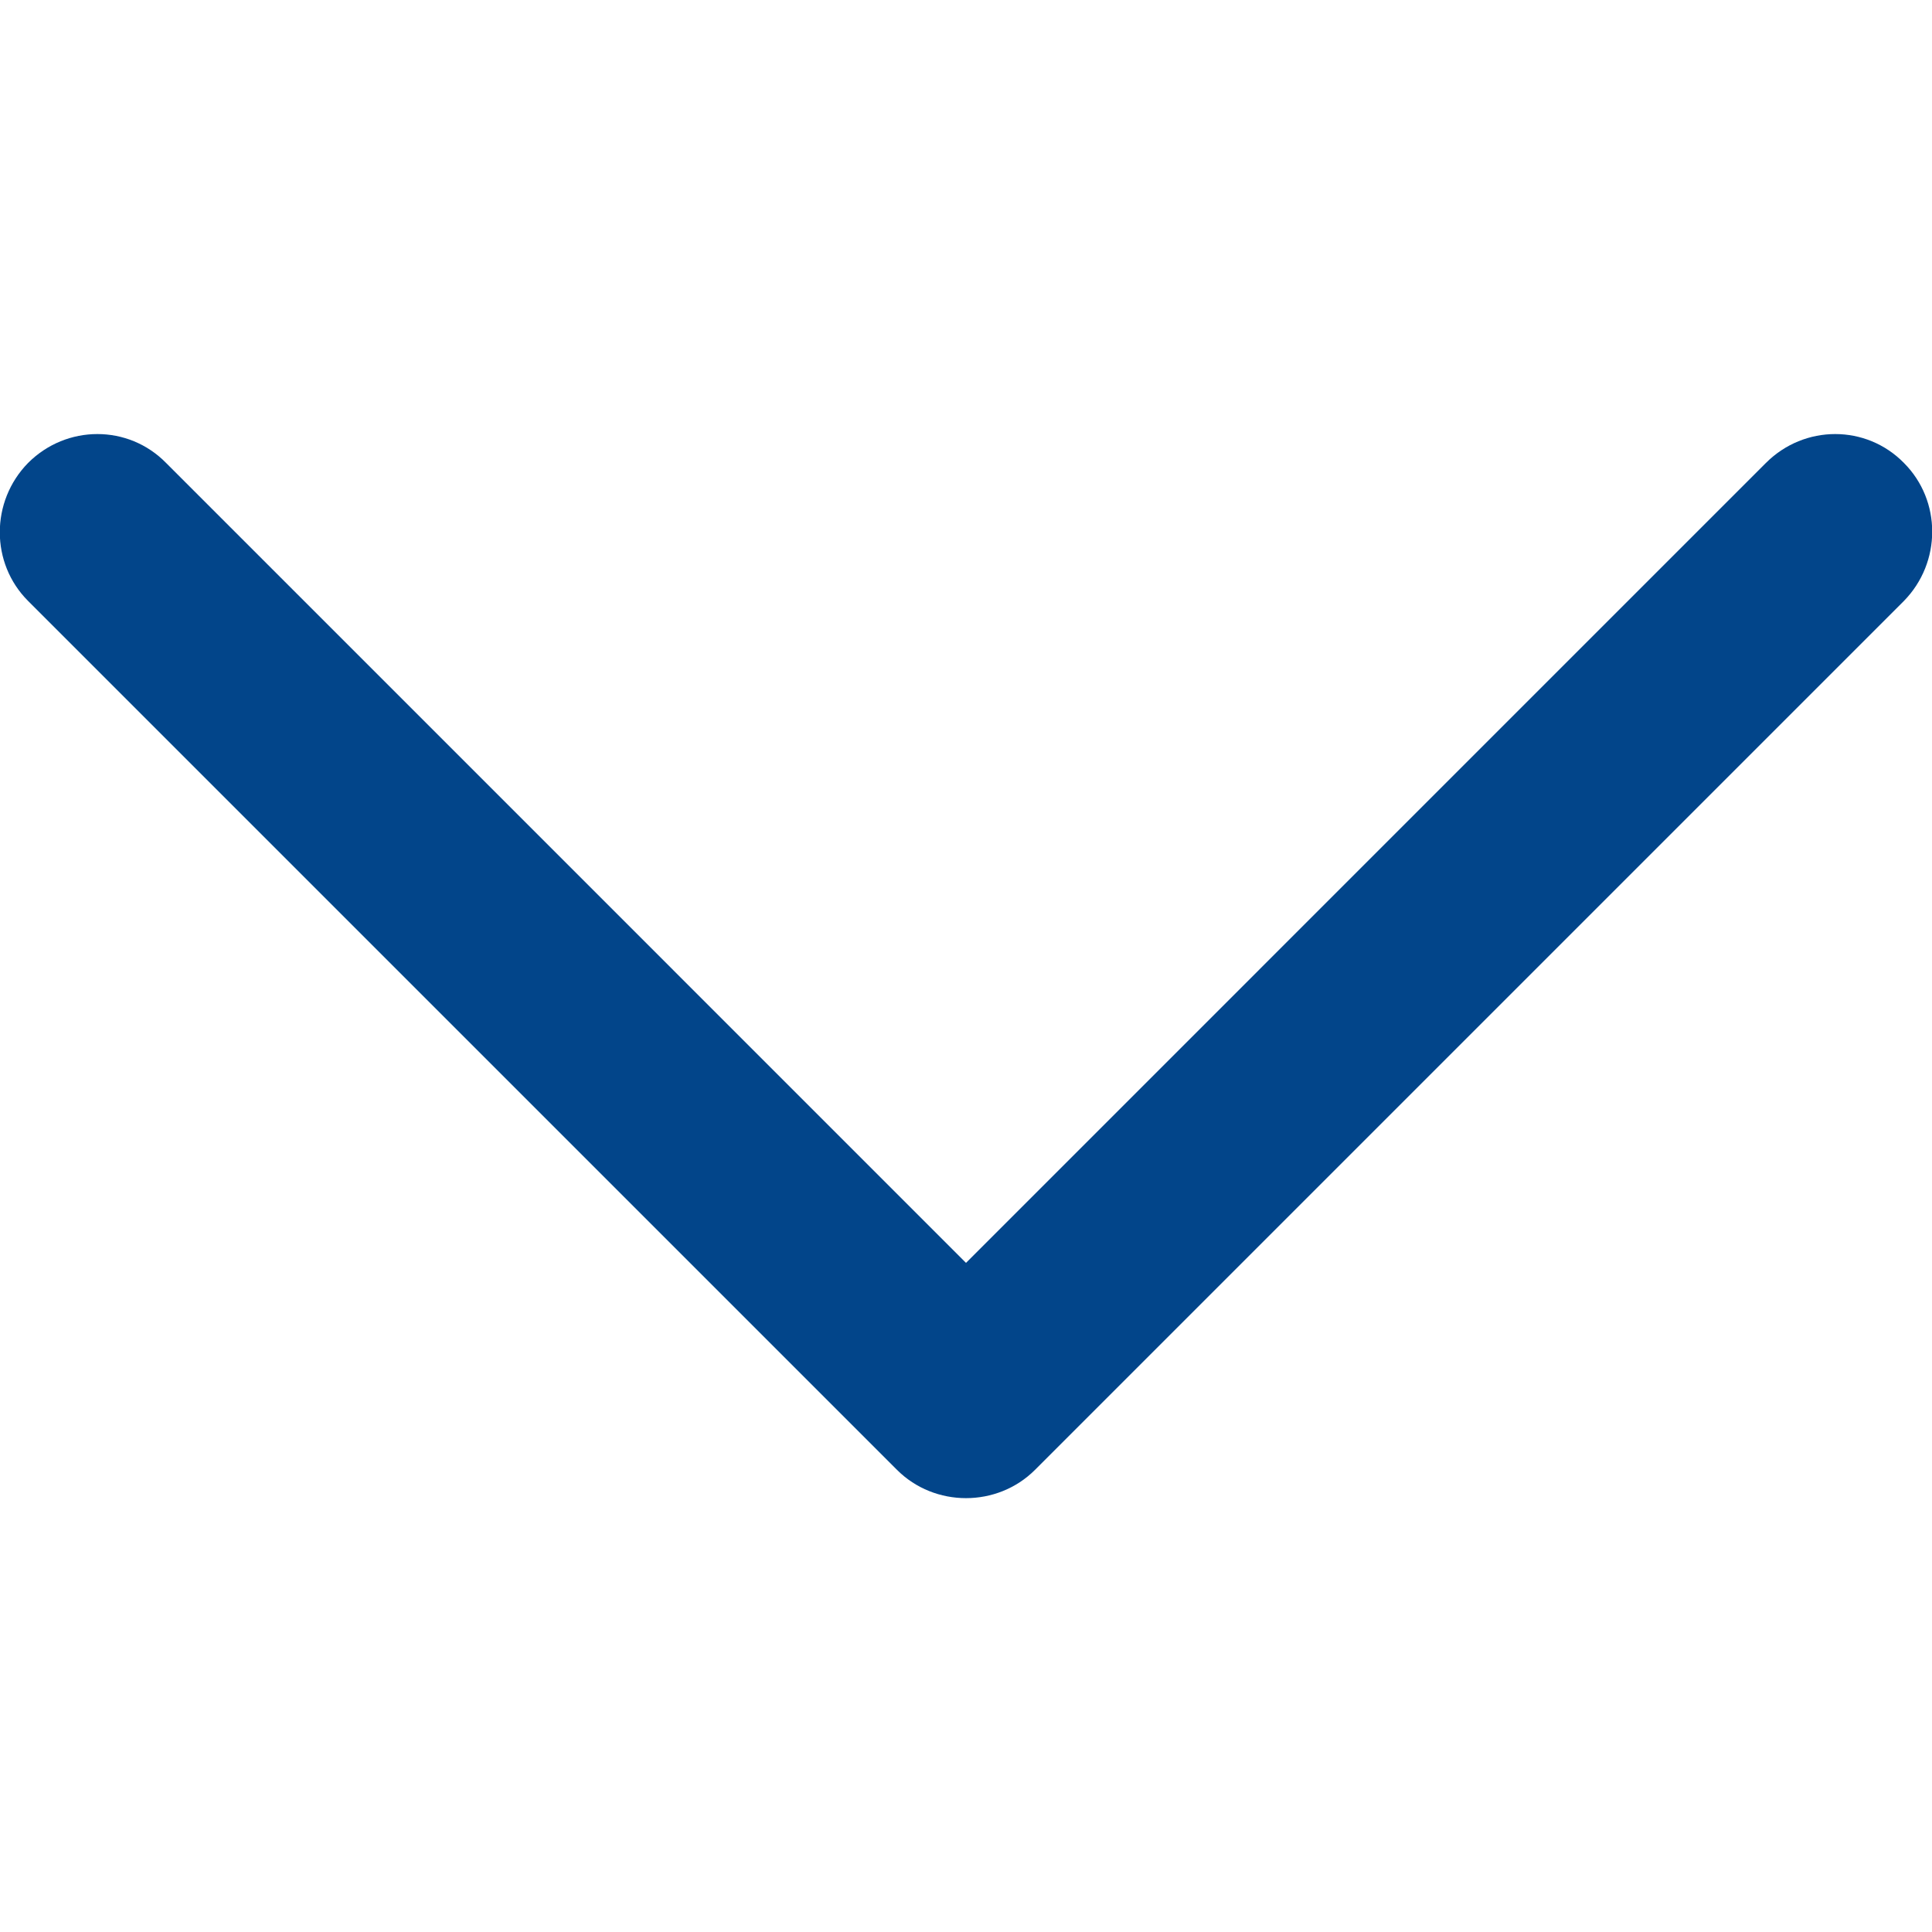
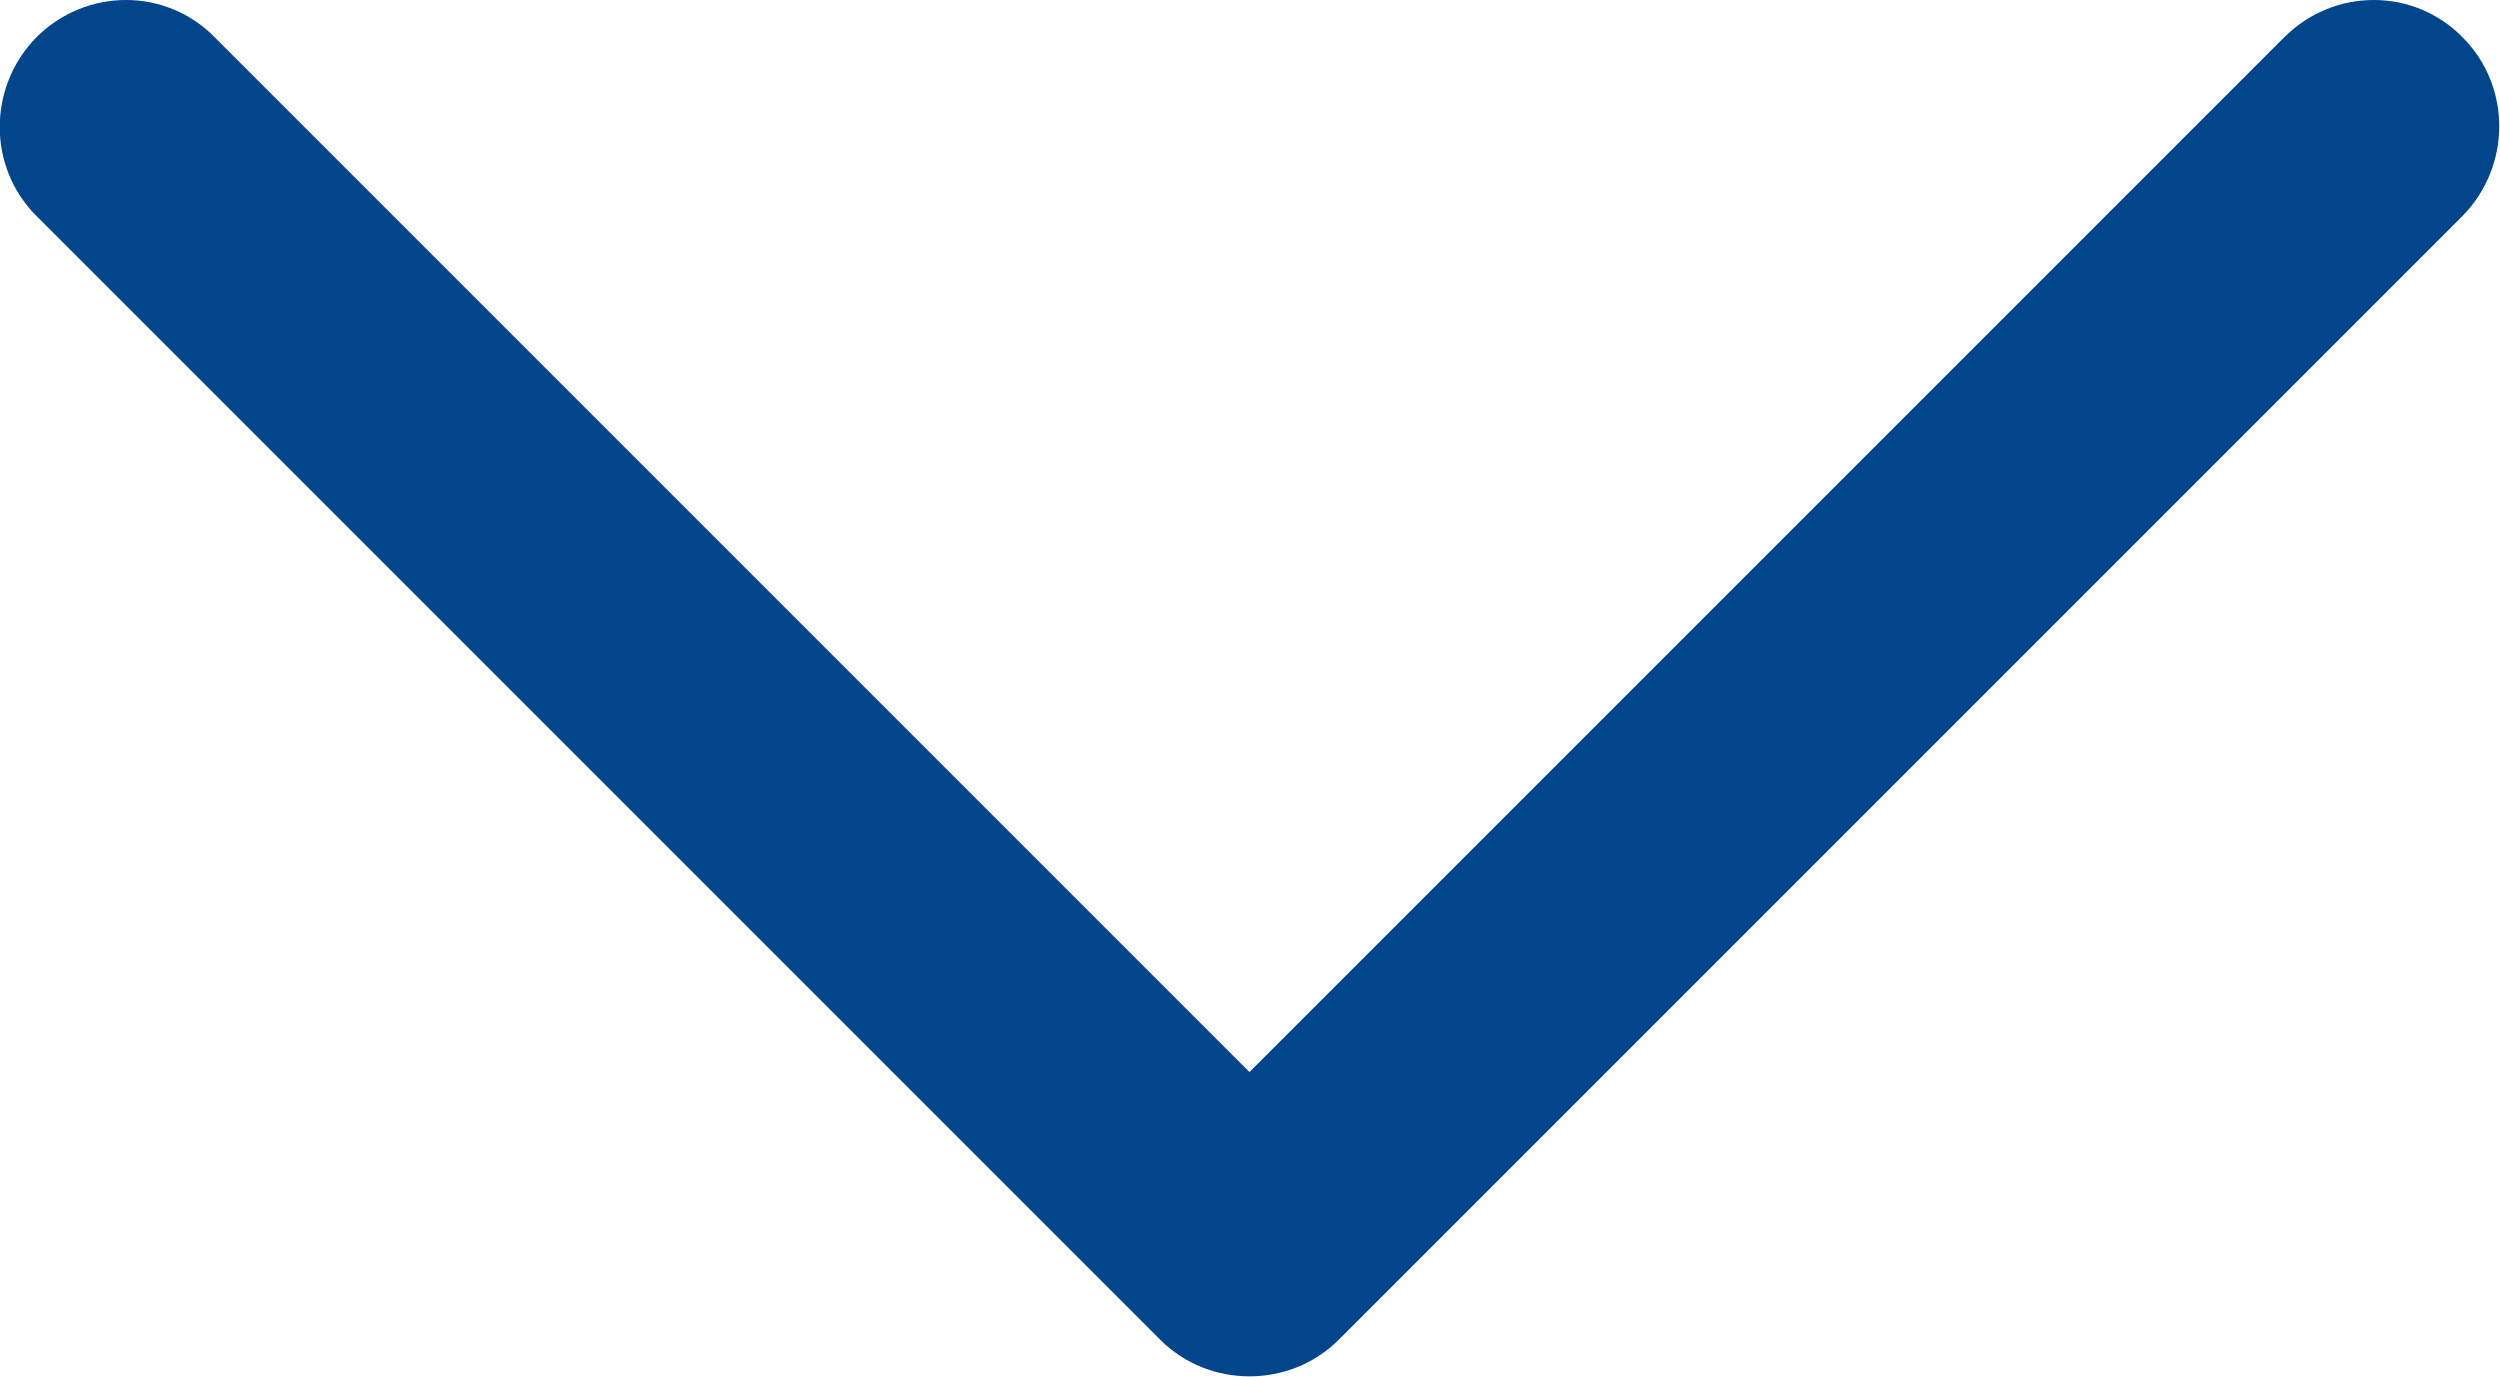
- <svg xmlns="http://www.w3.org/2000/svg" version="1.1" id="Capa_1" x="0px" y="0px" viewBox="0 0 240.8 240.8" style="enable-background:new 0 0 240.8 240.8;" xml:space="preserve">
+ <svg xmlns="http://www.w3.org/2000/svg" version="1.1" id="Capa_1" x="0px" y="0px" viewBox="0 0 240.9 132.6" style="enable-background:new 0 0 240.9 132.6;" xml:space="preserve">
  <style type="text/css">
	.st0{fill:#02458A;}
</style>
  <g>
-     <path id="Chevron_Right" class="st0" d="M129,183.2L237.3,74.9c4.7-4.8,4.7-12.5,0-17.2c-4.7-4.8-12.4-4.8-17.2,0l-99.7,99.7   L20.7,57.7c-4.7-4.8-12.4-4.8-17.2,0c-4.7,4.8-4.7,12.5,0,17.2l108.3,108.3C116.5,187.9,124.3,187.9,129,183.2z" />
+     <path id="Chevron_Right" class="st0" d="M129,129.1L237.3,20.8c4.7-4.8,4.7-12.5,0-17.2c-4.7-4.8-12.4-4.8-17.2,0l-99.7,99.7   L20.7,3.6C16-1.2,8.3-1.2,3.5,3.6c-4.7,4.8-4.7,12.5,0,17.2l108.3,108.3C116.5,133.8,124.3,133.8,129,129.1z" />
  </g>
</svg>
